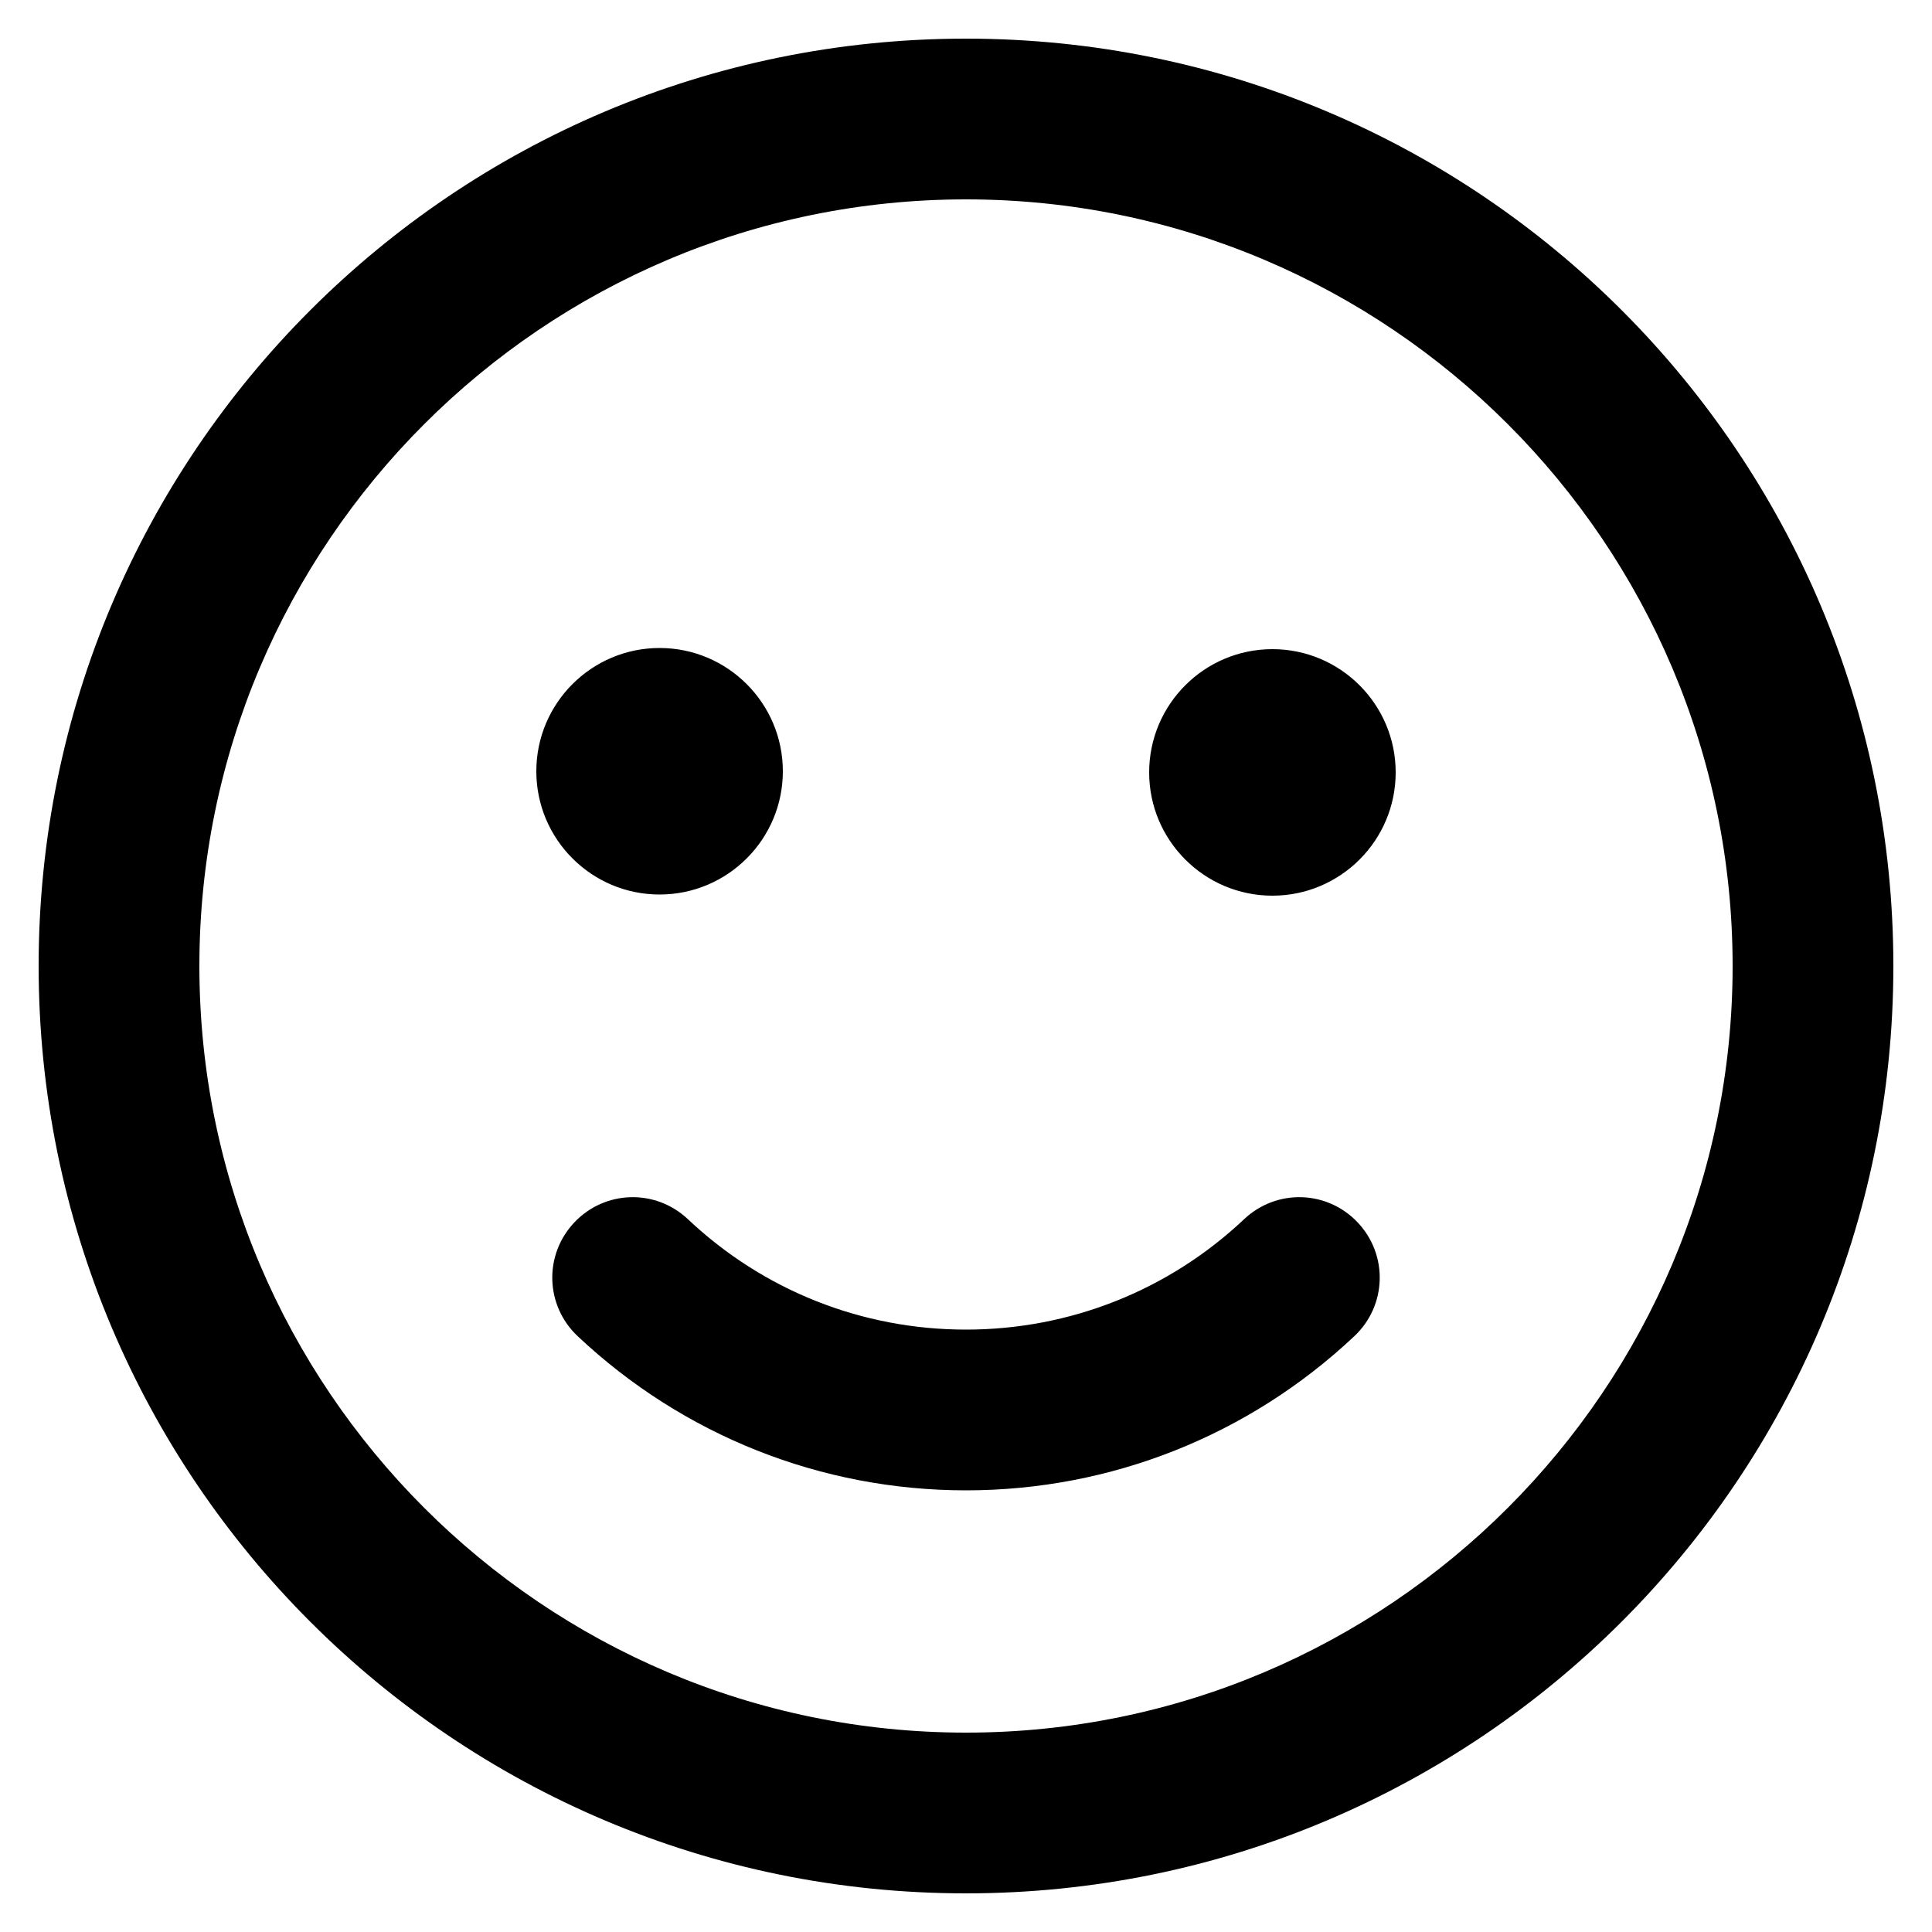
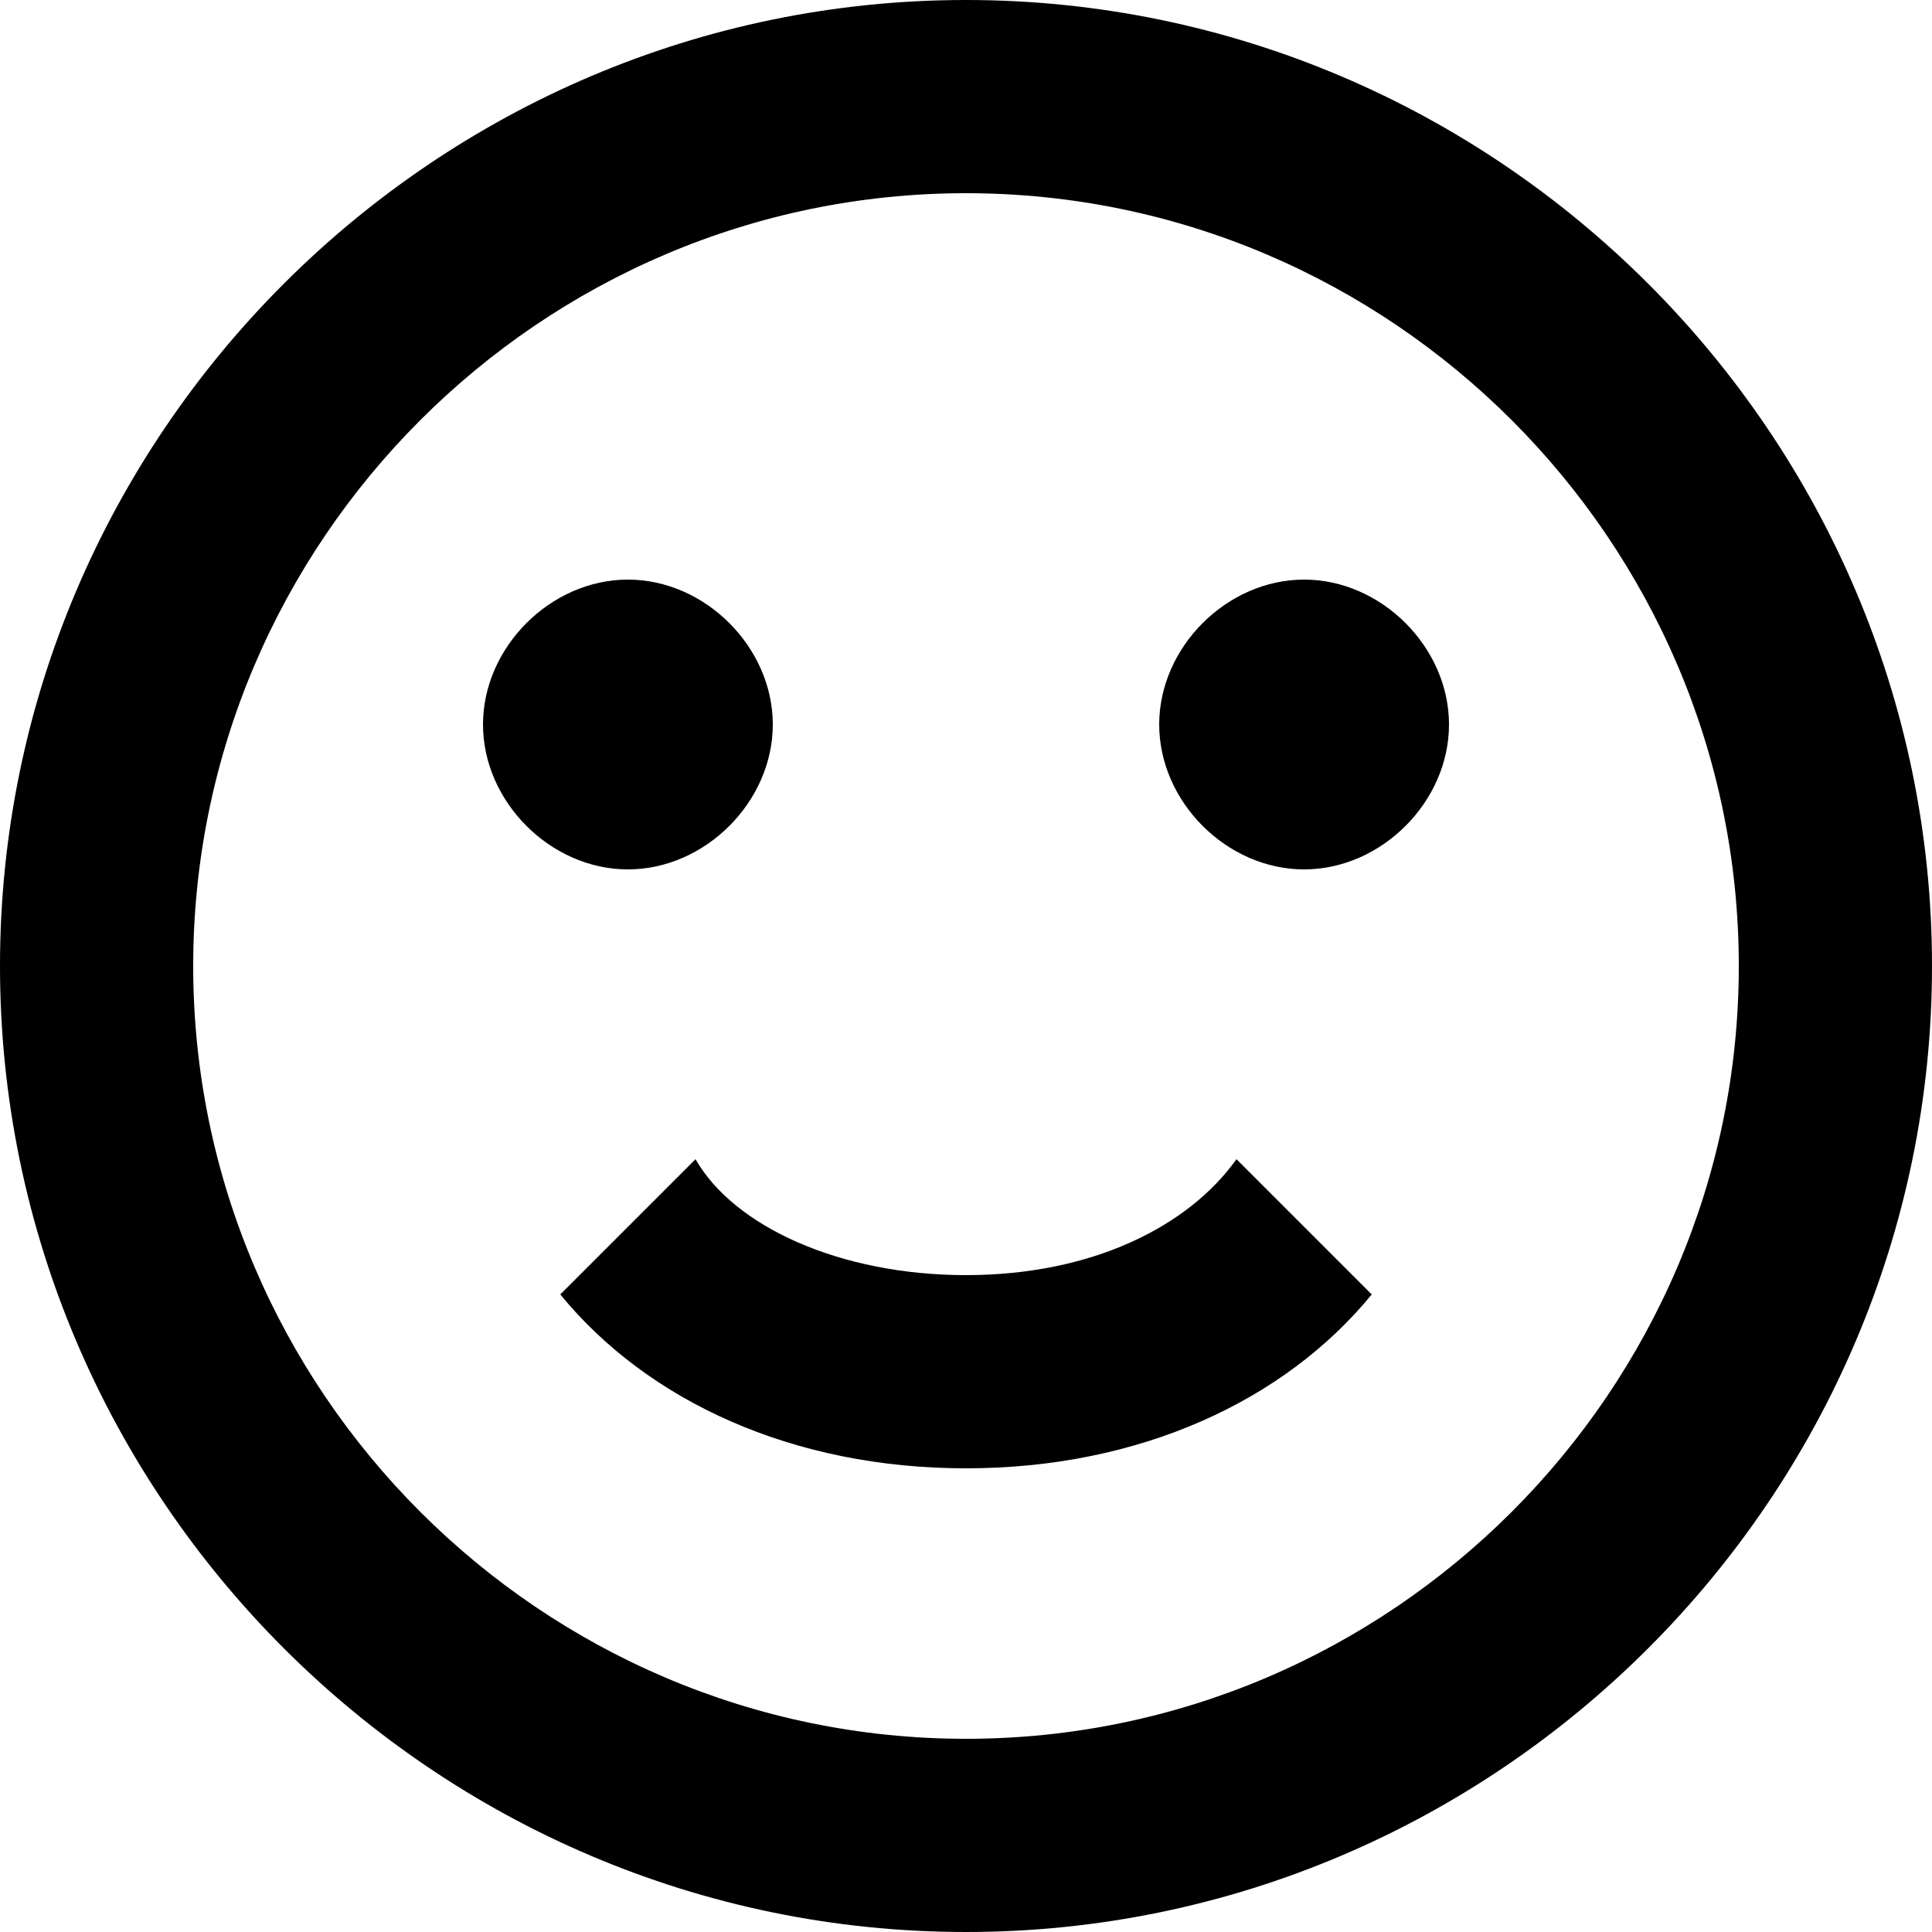
- <svg xmlns="http://www.w3.org/2000/svg" version="1.1" viewBox="0 0 500 500" fill="currentColor" width="1em" height="1em">
-   <path d="M250,51.6c109.4,0,198.4,89,198.4,198.4s-89,198.4-198.4,198.4c-109.4,0-198.4-89-198.4-198.4  C51.6,140.6,140.6,51.6,250,51.6 M250,10C117.4,10,10,117.5,10,250s107.4,240,240,240c132.5,0,240-107.5,240-240S382.6,10,250,10   M202.6,199.6c0,17.6-14.3,31.9-31.9,31.9s-31.9-14.3-31.9-31.9s14.3-31.9,31.9-31.9C188.3,167.7,202.6,182,202.6,199.6 M329.3,168  c-17.6,0-31.9,14.3-31.9,31.9s14.3,31.9,31.9,31.9c17.6,0,31.9-14.3,31.9-31.9C361.2,182.3,346.9,168,329.3,168 M350.5,345.8  c8.4-7.9,8.8-21,0.9-29.4c-7.9-8.4-21-8.8-29.4-0.9c-19.6,18.5-45.2,28.6-72,28.6c-26.9,0-52.4-10.1-72-28.6  c-8.4-7.9-21.5-7.5-29.4,0.9c-7.9,8.4-7.5,21.5,0.9,29.4c27.3,25.7,63,39.9,100.5,39.9C287.5,385.7,323.2,371.5,350.5,345.8" />
+ <svg xmlns="http://www.w3.org/2000/svg" version="1.1" viewBox="0 0 20 20" fill="currentColor" width="1em" height="1em">
+   <path d="M18,10c0-4.4-3.6-8-8-8s-8,3.6-8,8s3.6,8,8,8S18,14.4,18,10 M20,10c0,5.5-4.5,10-10,10S0,15.5,0,10S4.5,0,10,0S20,4.5,20,10   M8,7.5C8,8.3,7.3,9,6.5,9S5,8.3,5,7.5S5.7,6,6.5,6S8,6.7,8,7.5 M15,7.5C15,8.3,14.3,9,13.5,9S12,8.3,12,7.5S12.7,6,13.5,6  C14.3,6,15,6.7,15,7.5 M10,15.2c-1.8,0-3.3-0.7-4.2-1.8L7.2,12c0.4,0.7,1.5,1.2,2.8,1.2s2.3-0.5,2.8-1.2l1.4,1.4  C13.3,14.5,11.8,15.2,10,15.2z" />
</svg>
